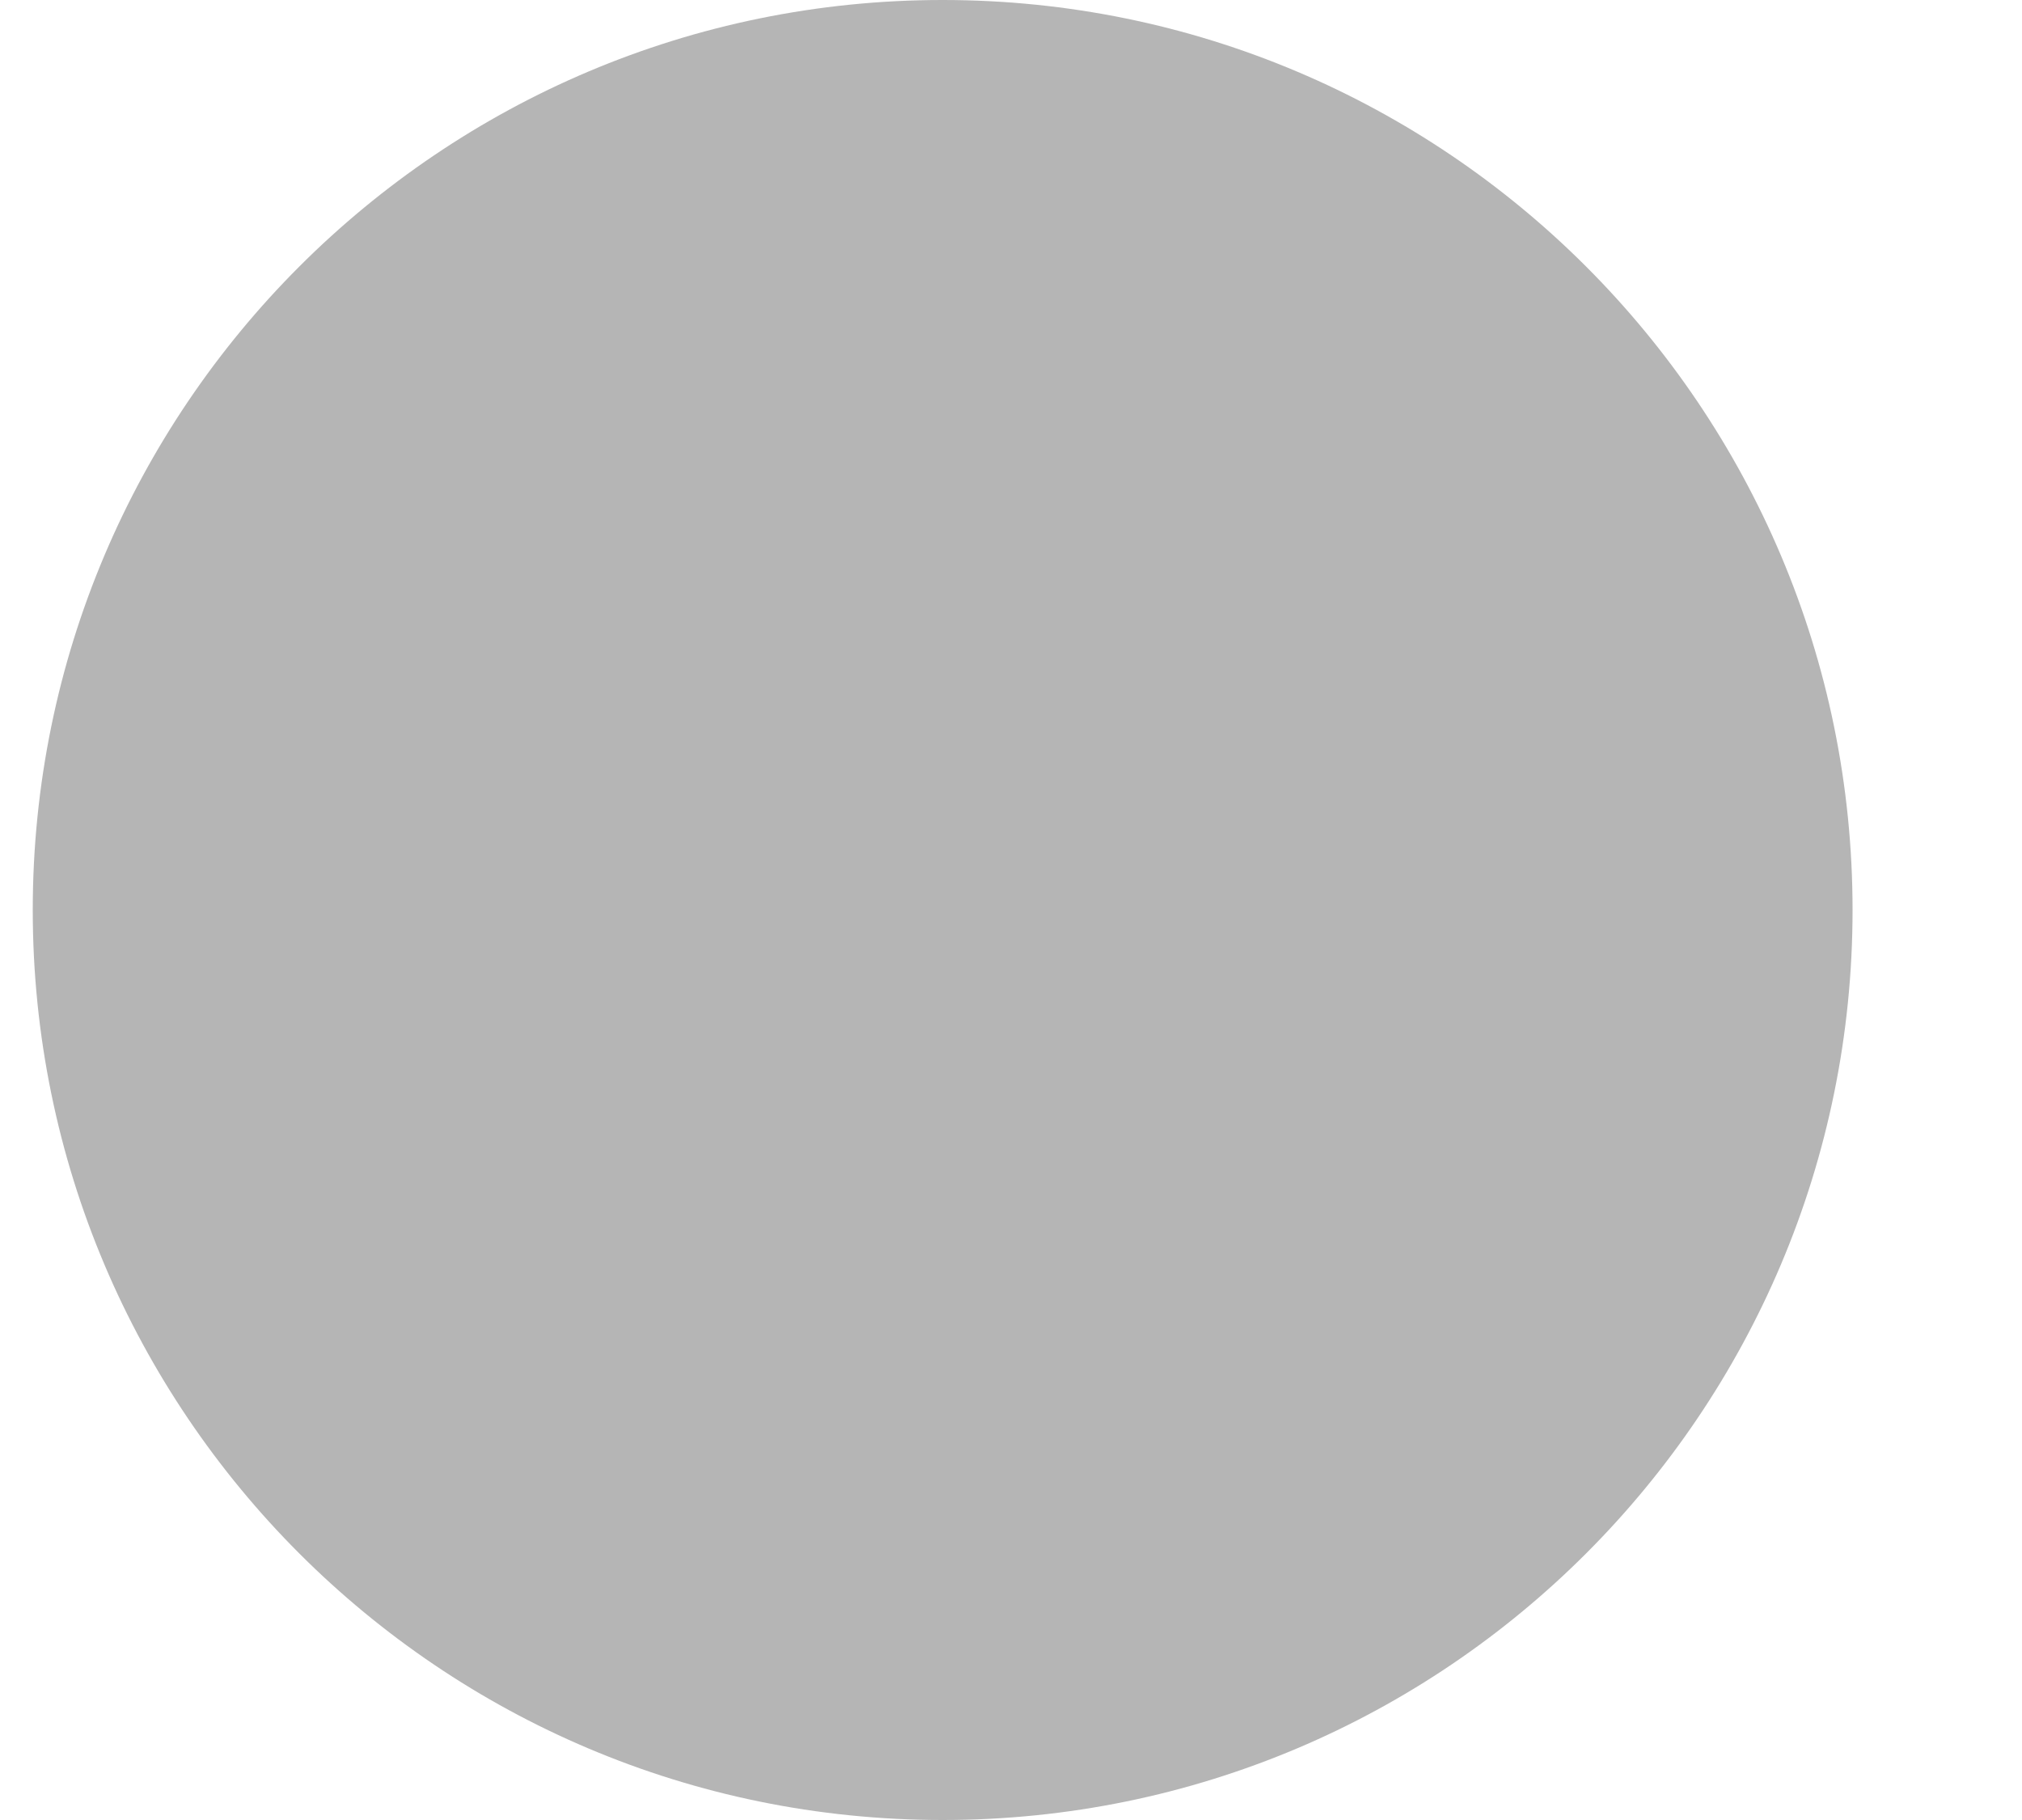
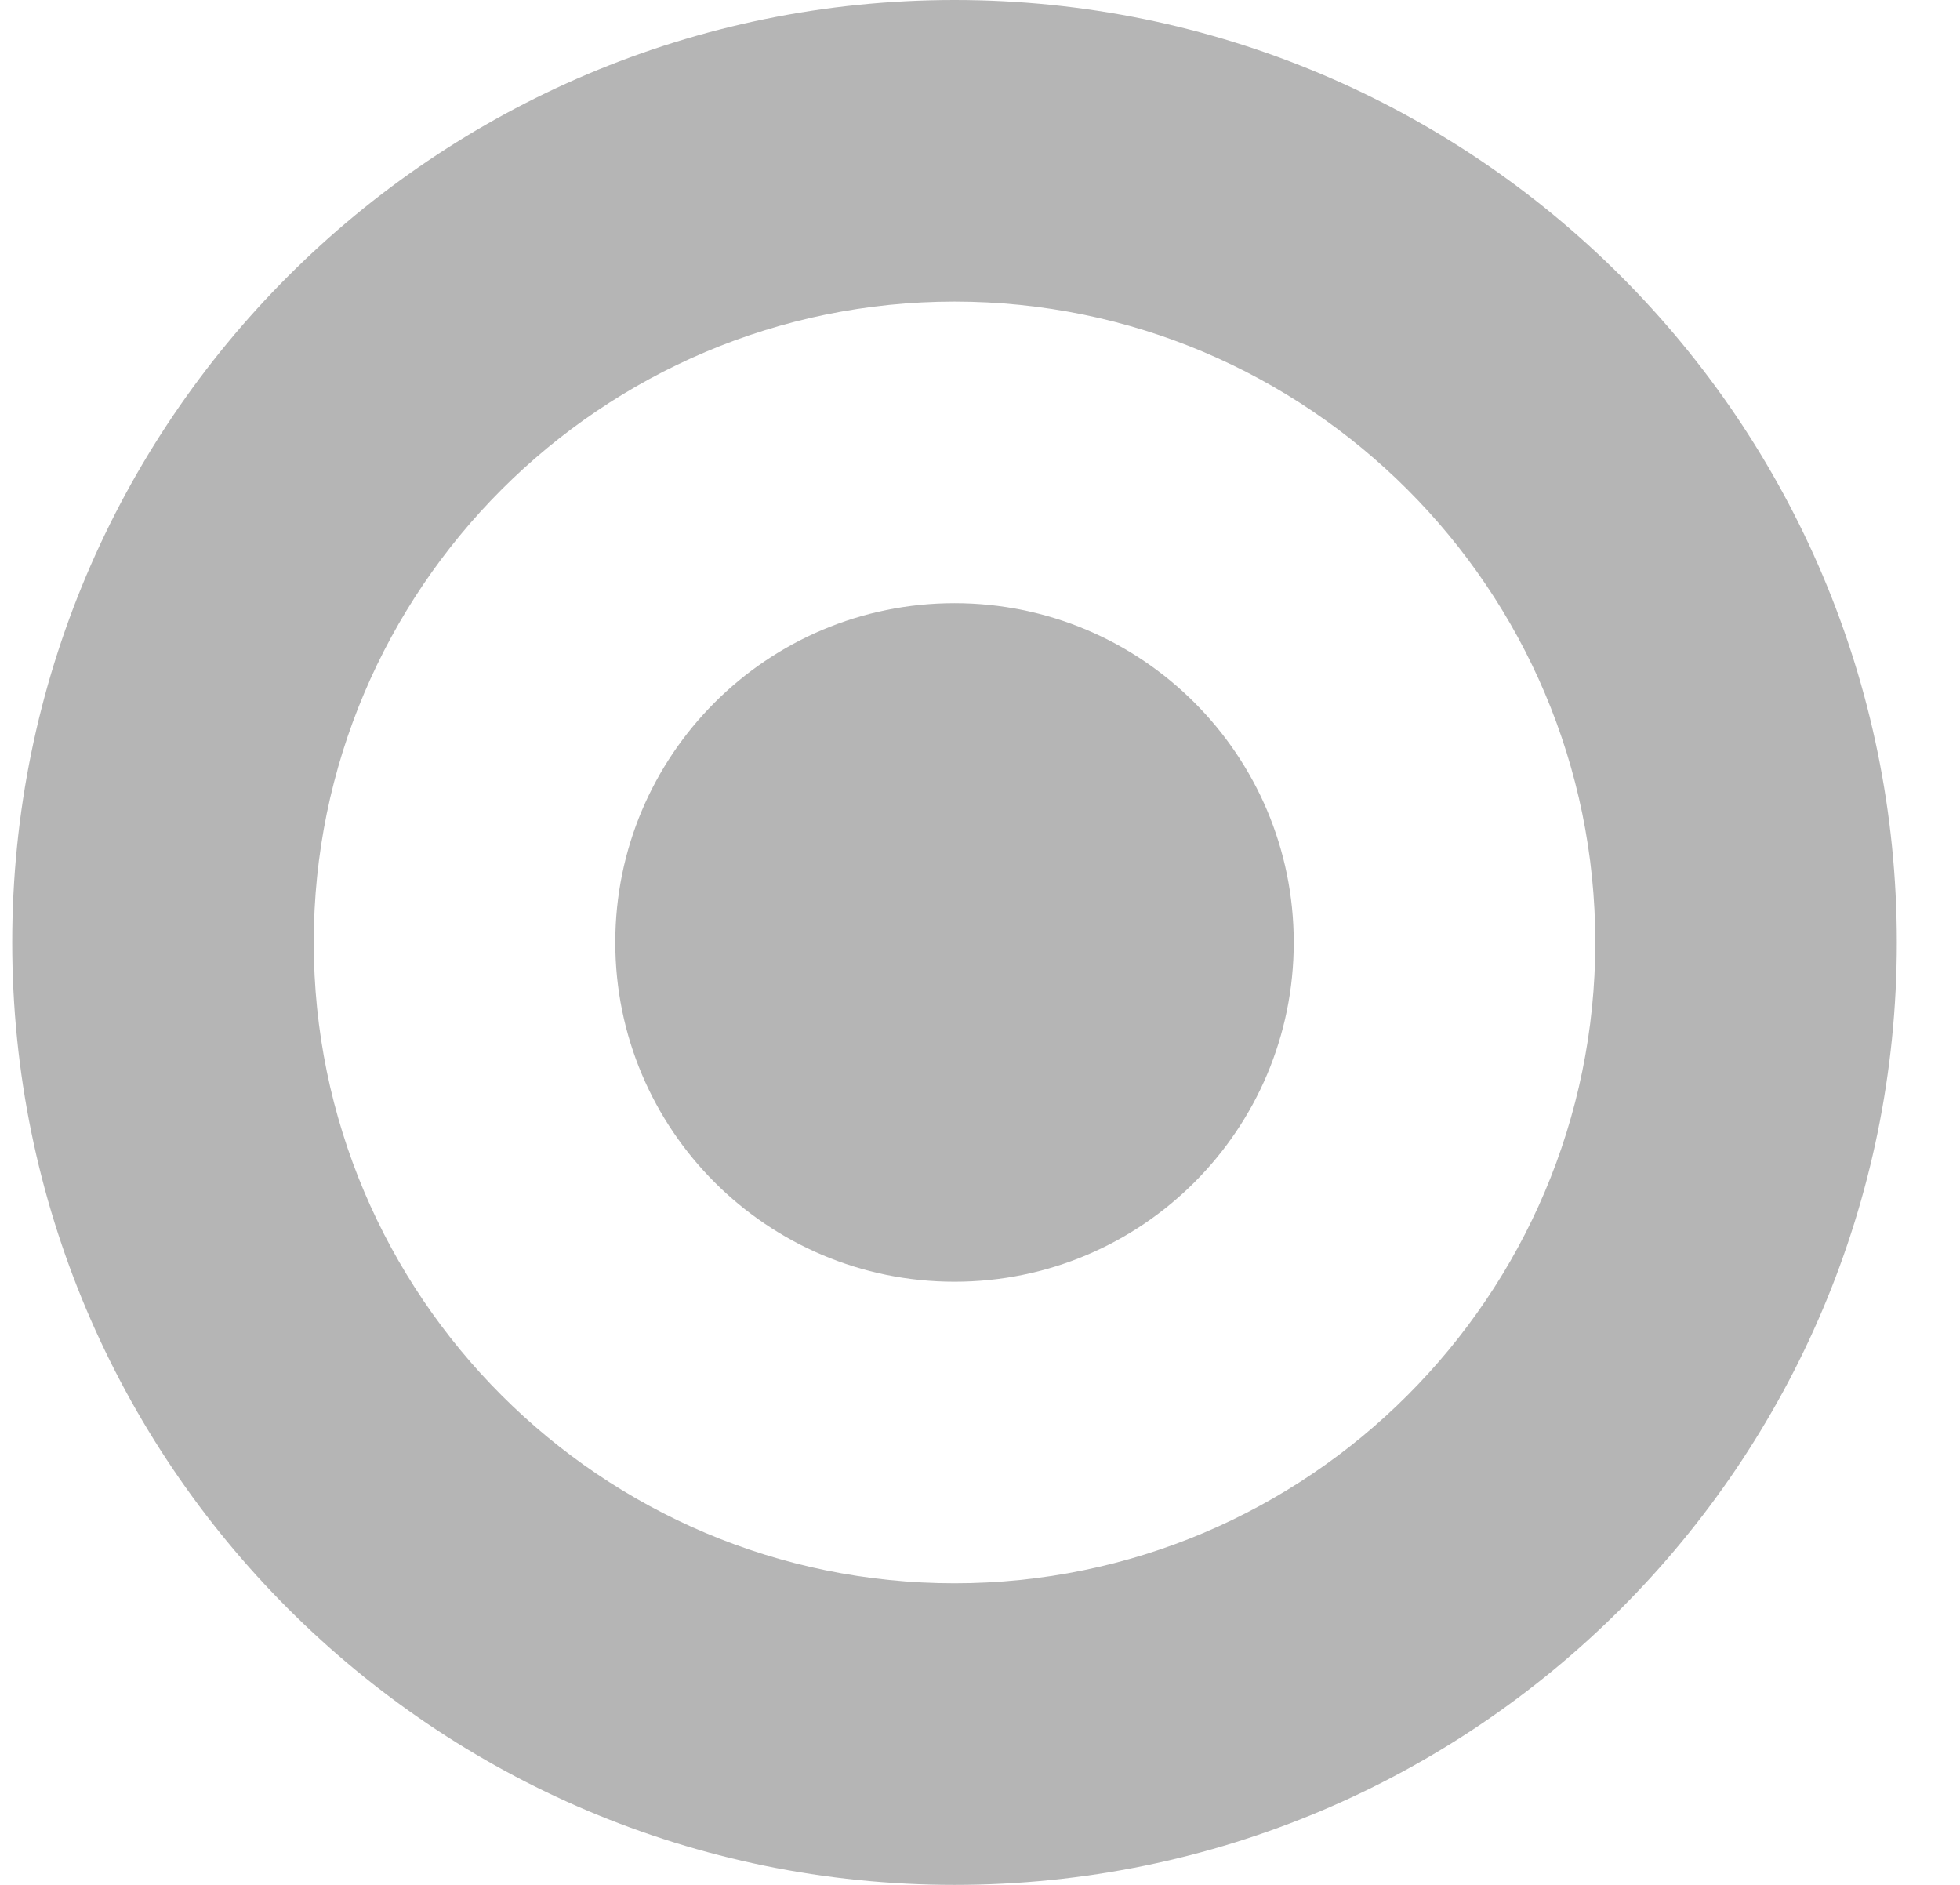
- <svg xmlns="http://www.w3.org/2000/svg" width="10" height="9" viewBox="0 0 10 9" fill="none">
-   <path d="M4.662 9C7.148 9 9.162 6.985 9.162 4.5C9.162 2.015 7.148 0 4.662 0C2.177 0 0.162 2.015 0.162 4.5C0.162 6.985 2.177 9 4.662 9Z" fill="#B5B5B5" />
+ <svg xmlns="http://www.w3.org/2000/svg" width="26" height="25" viewBox="0 0 26 25" fill="none">
+   <path fill-rule="evenodd" clip-rule="evenodd" d="M0.162 12.5C0.162 5.597 5.759 0 12.662 0C19.565 0 25.162 5.597 25.162 12.5C25.162 19.403 19.565 25 12.662 25C5.759 25 0.162 19.403 0.162 12.5ZM21.162 12.5C21.162 7.813 17.349 4 12.662 4C7.975 4 4.162 7.813 4.162 12.5C4.162 17.187 7.975 21 12.662 21C17.349 21 21.162 17.187 21.162 12.5Z" fill="#B5B5B5" />
+   <path d="M12.662 17C15.148 17 17.162 14.985 17.162 12.5C17.162 10.015 15.148 8 12.662 8C10.177 8 8.162 10.015 8.162 12.5C8.162 14.985 10.177 17 12.662 17Z" fill="#B5B5B5" />
</svg>
